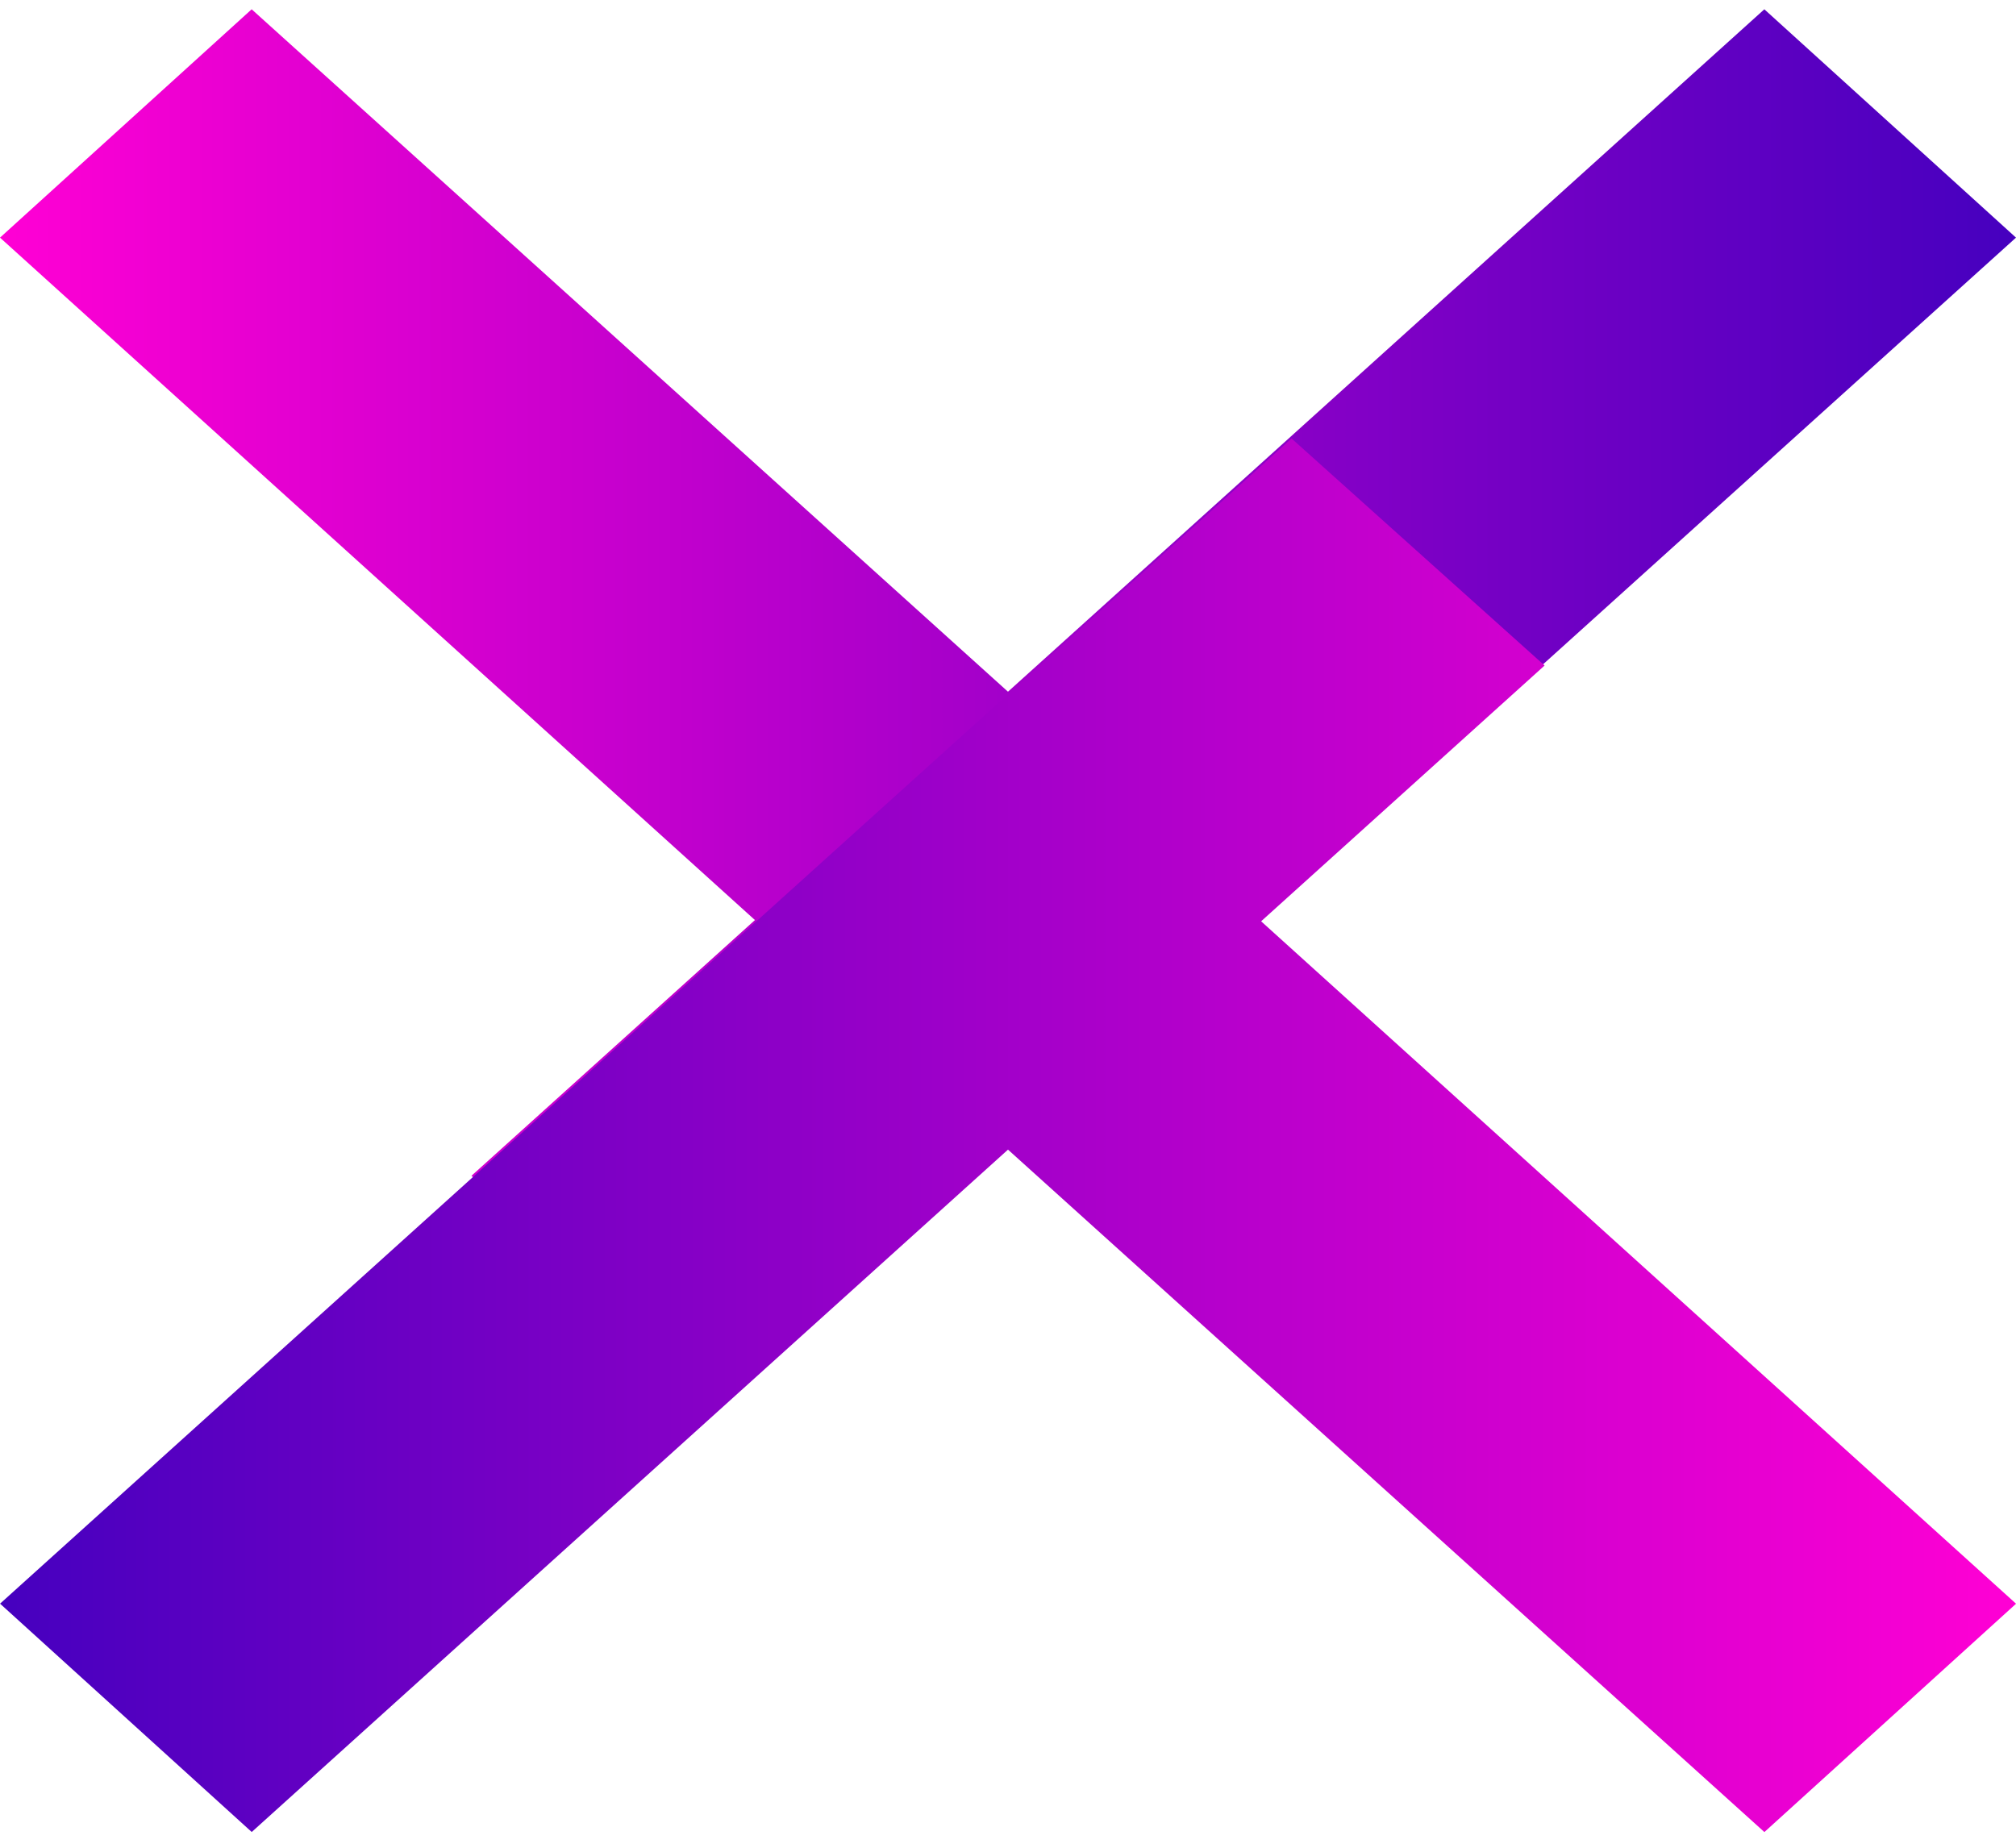
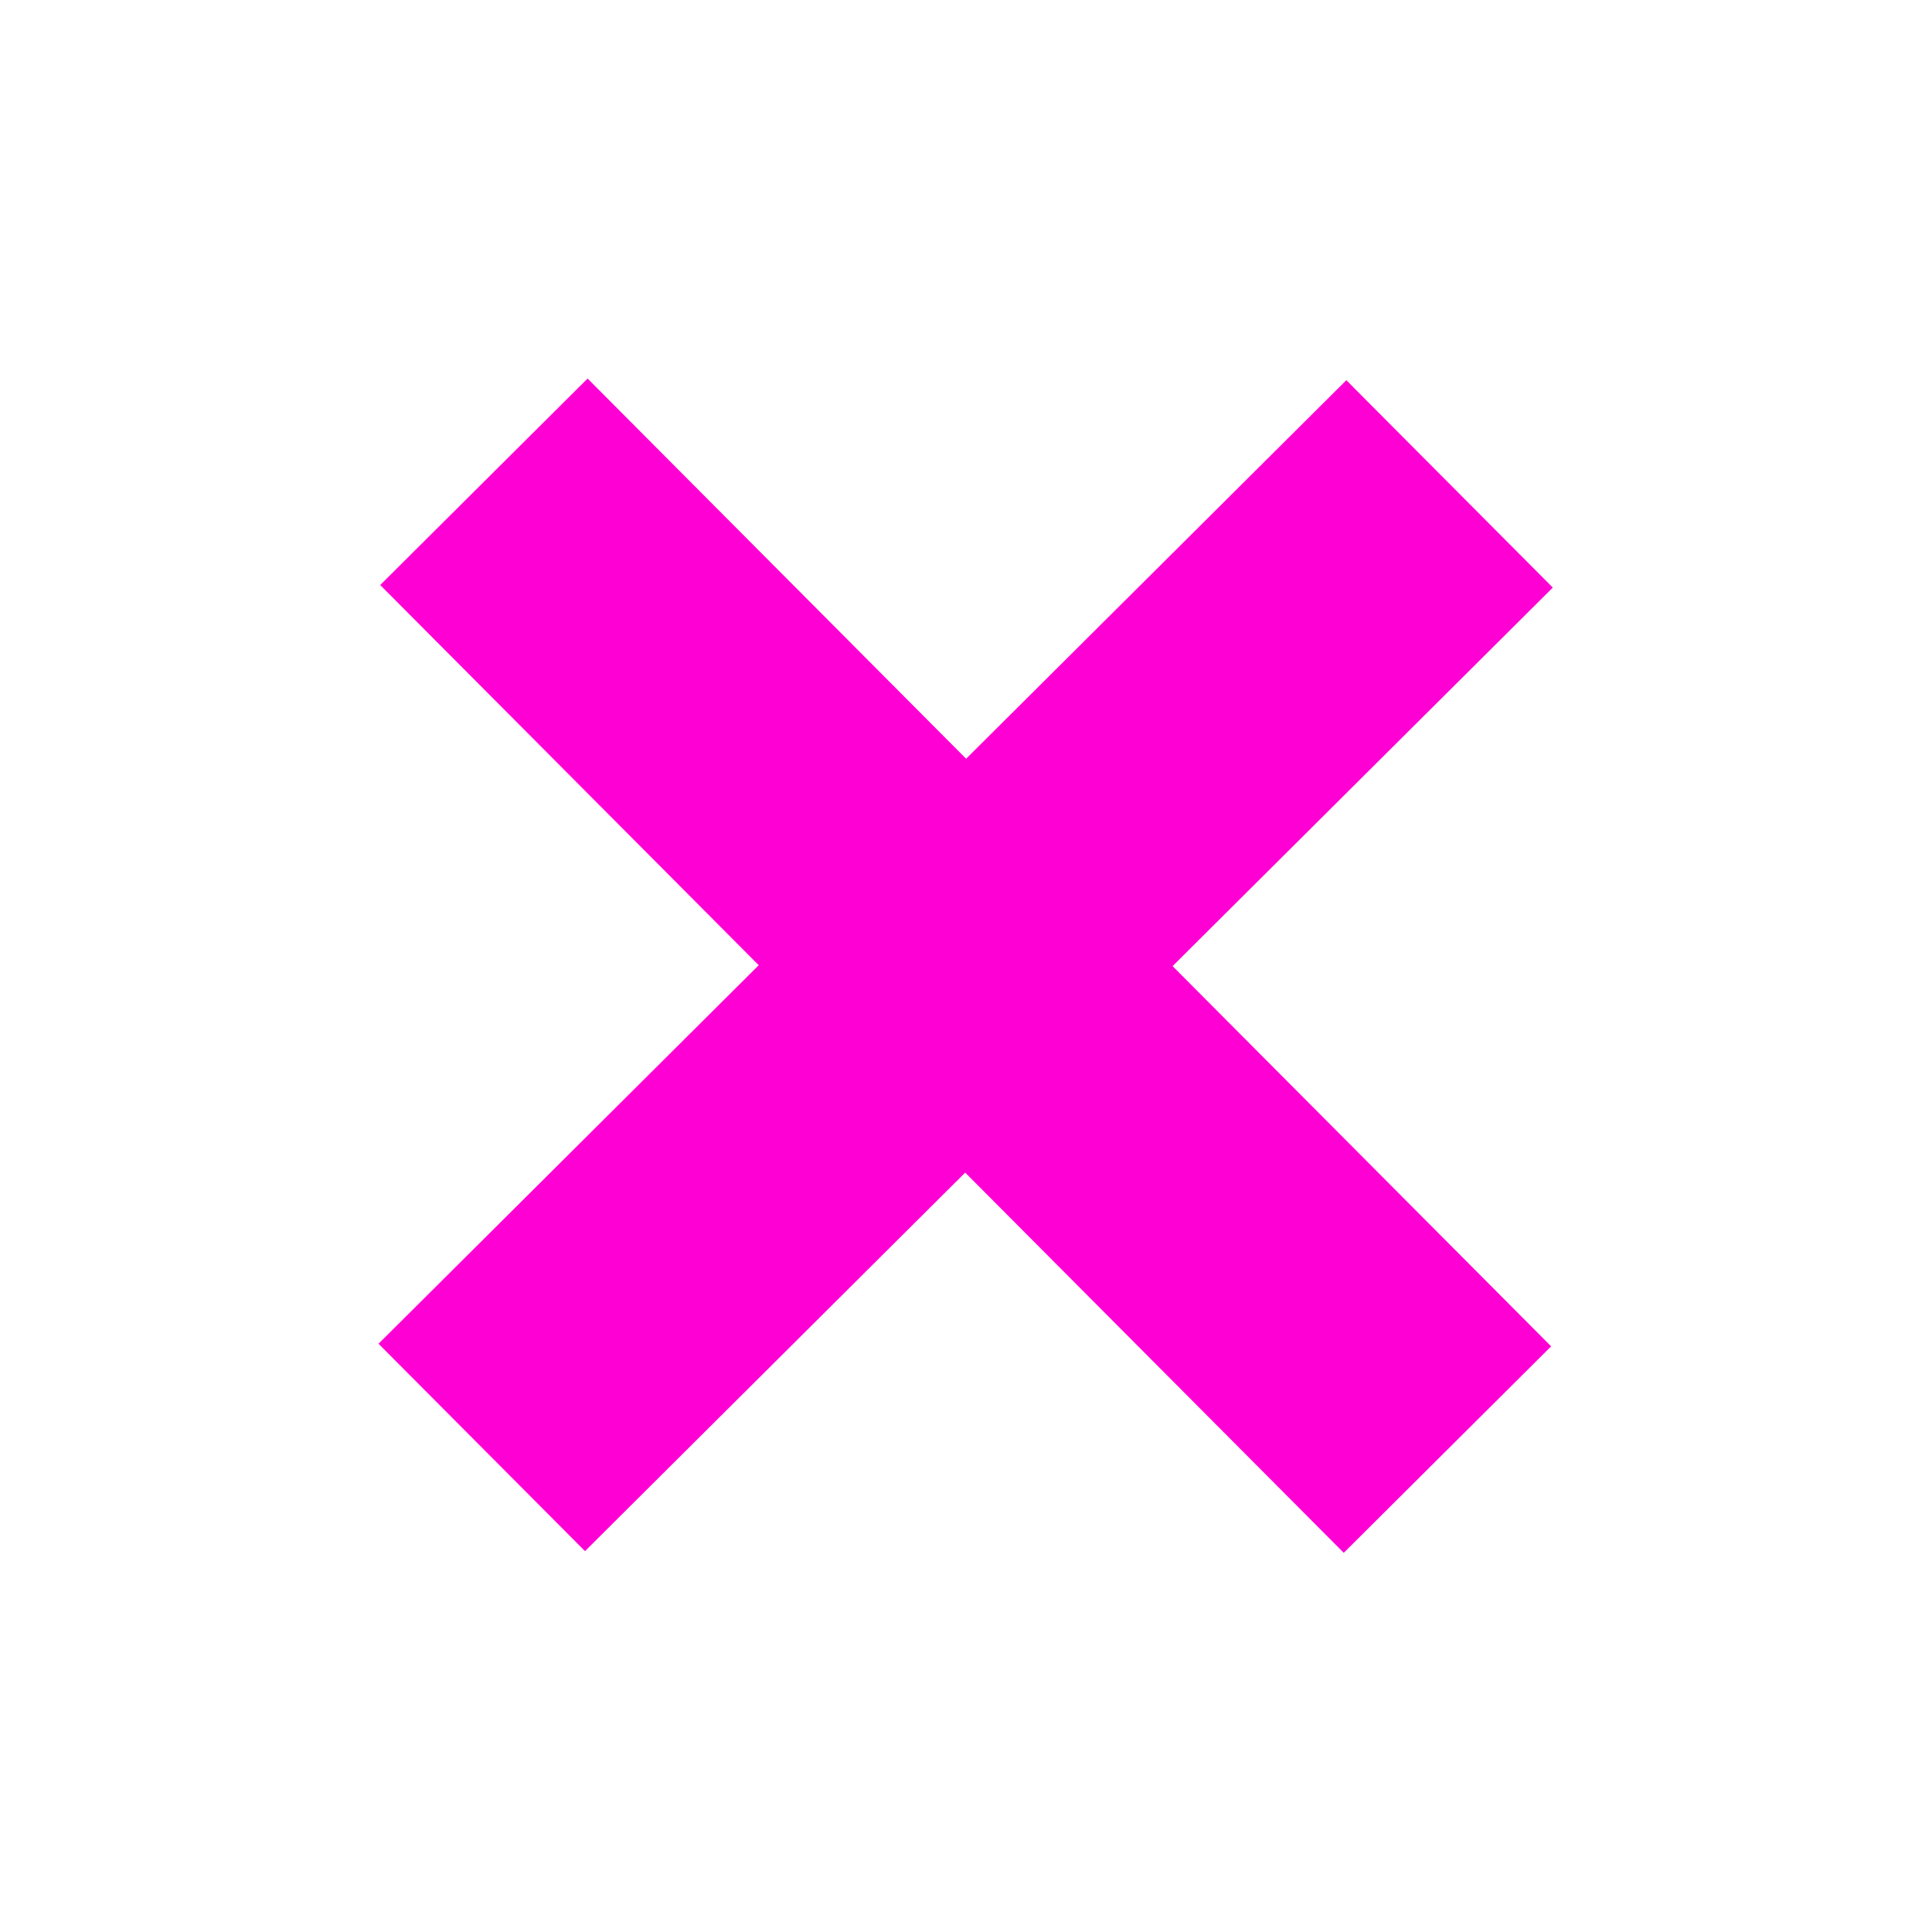
- <svg xmlns="http://www.w3.org/2000/svg" width="36" height="33" fill="none">
-   <g id="Layer_1">
-     <g>
-       <path fill="url(#svg_2)" d="m18,12.354l-13.506,-12.188l-4.494,4.078l13.481,12.188l-5.062,4.567l4.519,4.055l23.062,-20.81l-4.494,-4.078l-13.507,12.188z" />
-     </g>
-     <g>
-       <path fill="url(#svg_1)" d="m18,20.532l13.507,12.188l4.494,-4.078l-13.481,-12.188l5.062,-4.568l-4.519,-4.055l-23.062,20.81l4.494,4.078l13.506,-12.188z" />
-       <defs transform="translate(0 0.11976) translate(0 -0.11976) translate(0 -0.11976) translate(0 -0.11976) translate(0 -0.11976) translate(0 -0.11976) translate(0 -0.11976) translate(0 -0.11976) translate(0 -0.11976) translate(0 -0.11976) translate(0 -0.11976) translate(0 -0.11976) translate(0 -0.11976) translate(0 -0.11976) translate(0 -0.11976) translate(0 -0.11976) translate(0 -0.11976) translate(0 -0.11976) translate(0 -0.11976) translate(0 -0.11976) translate(0 -0.11976) translate(0 -0.11976) translate(0 -0.11976) translate(0 -0.11976) translate(0 -0.11976) translate(0 -0.11976) translate(0 -0.11976) translate(0 5.26946) translate(0 5.52749)">
-         <linearGradient gradientTransform="matrix(1,0,0,1,-5.960464477539063e-8,0.1667672)" gradientUnits="userSpaceOnUse" y2="12.448" x2="-0.012" y1="12.448" x1="36" id="svg_2">
-           <stop stop-color="#4600BF" />
-           <stop stop-color="#FF00D4" offset="1" />
-         </linearGradient>
-       </defs>
-     </g>
-   </g>
-   <defs>
-     <linearGradient gradientTransform="matrix(1,0,0,1,0,7.802938)" gradientUnits="userSpaceOnUse" y2="12.468" x2="36.012" y1="12.468" x1="0" id="svg_1">
-       <stop stop-color="#4600BF" />
-       <stop stop-color="#FF00D4" offset="1" />
-     </linearGradient>
-   </defs>
+ <svg xmlns="http://www.w3.org/2000/svg" width="310" height="310" viewBox="0 0 310 310" fill="none">
+   <path fill-rule="evenodd" clip-rule="evenodd" d="M154.873 188.151L215.613 249.159L248.89 216.028L188.149 155.02L249.156 94.281L216.026 61.005L155.019 121.744L94.282 60.74L61.005 93.87L121.743 154.875L60.737 215.612L93.867 248.889L154.873 188.151Z" fill="#FF00D4" />
</svg>
